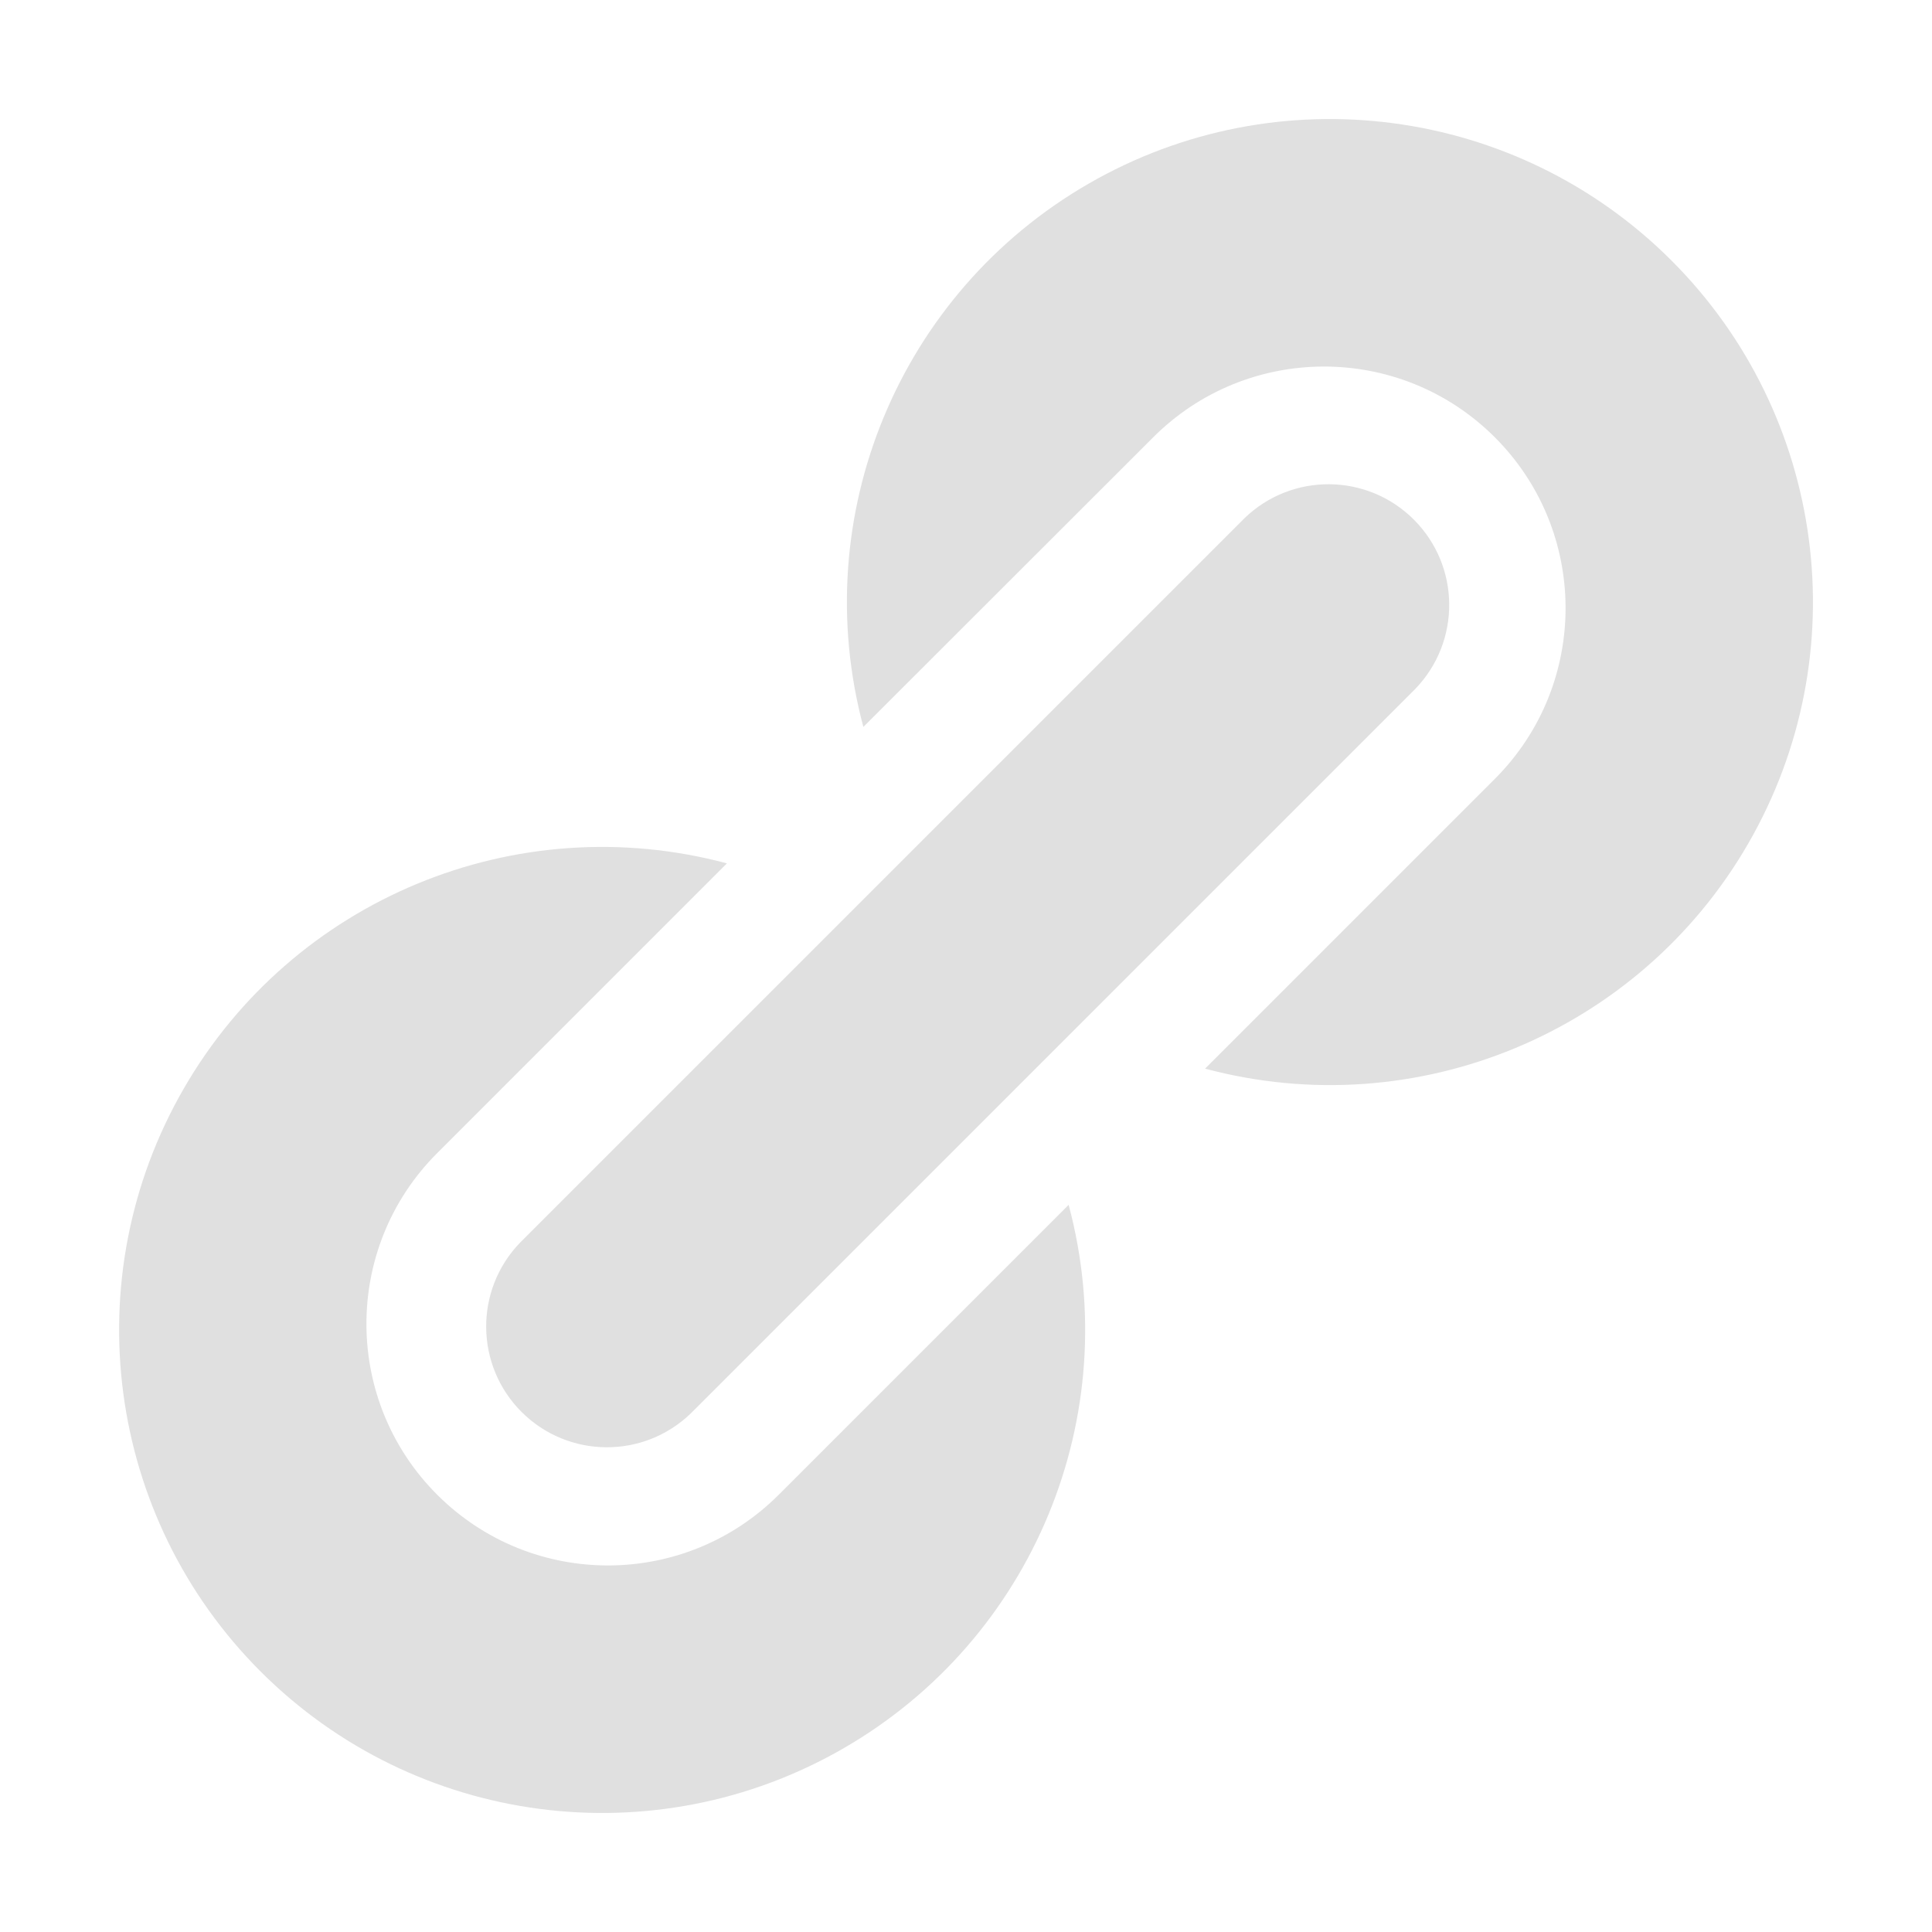
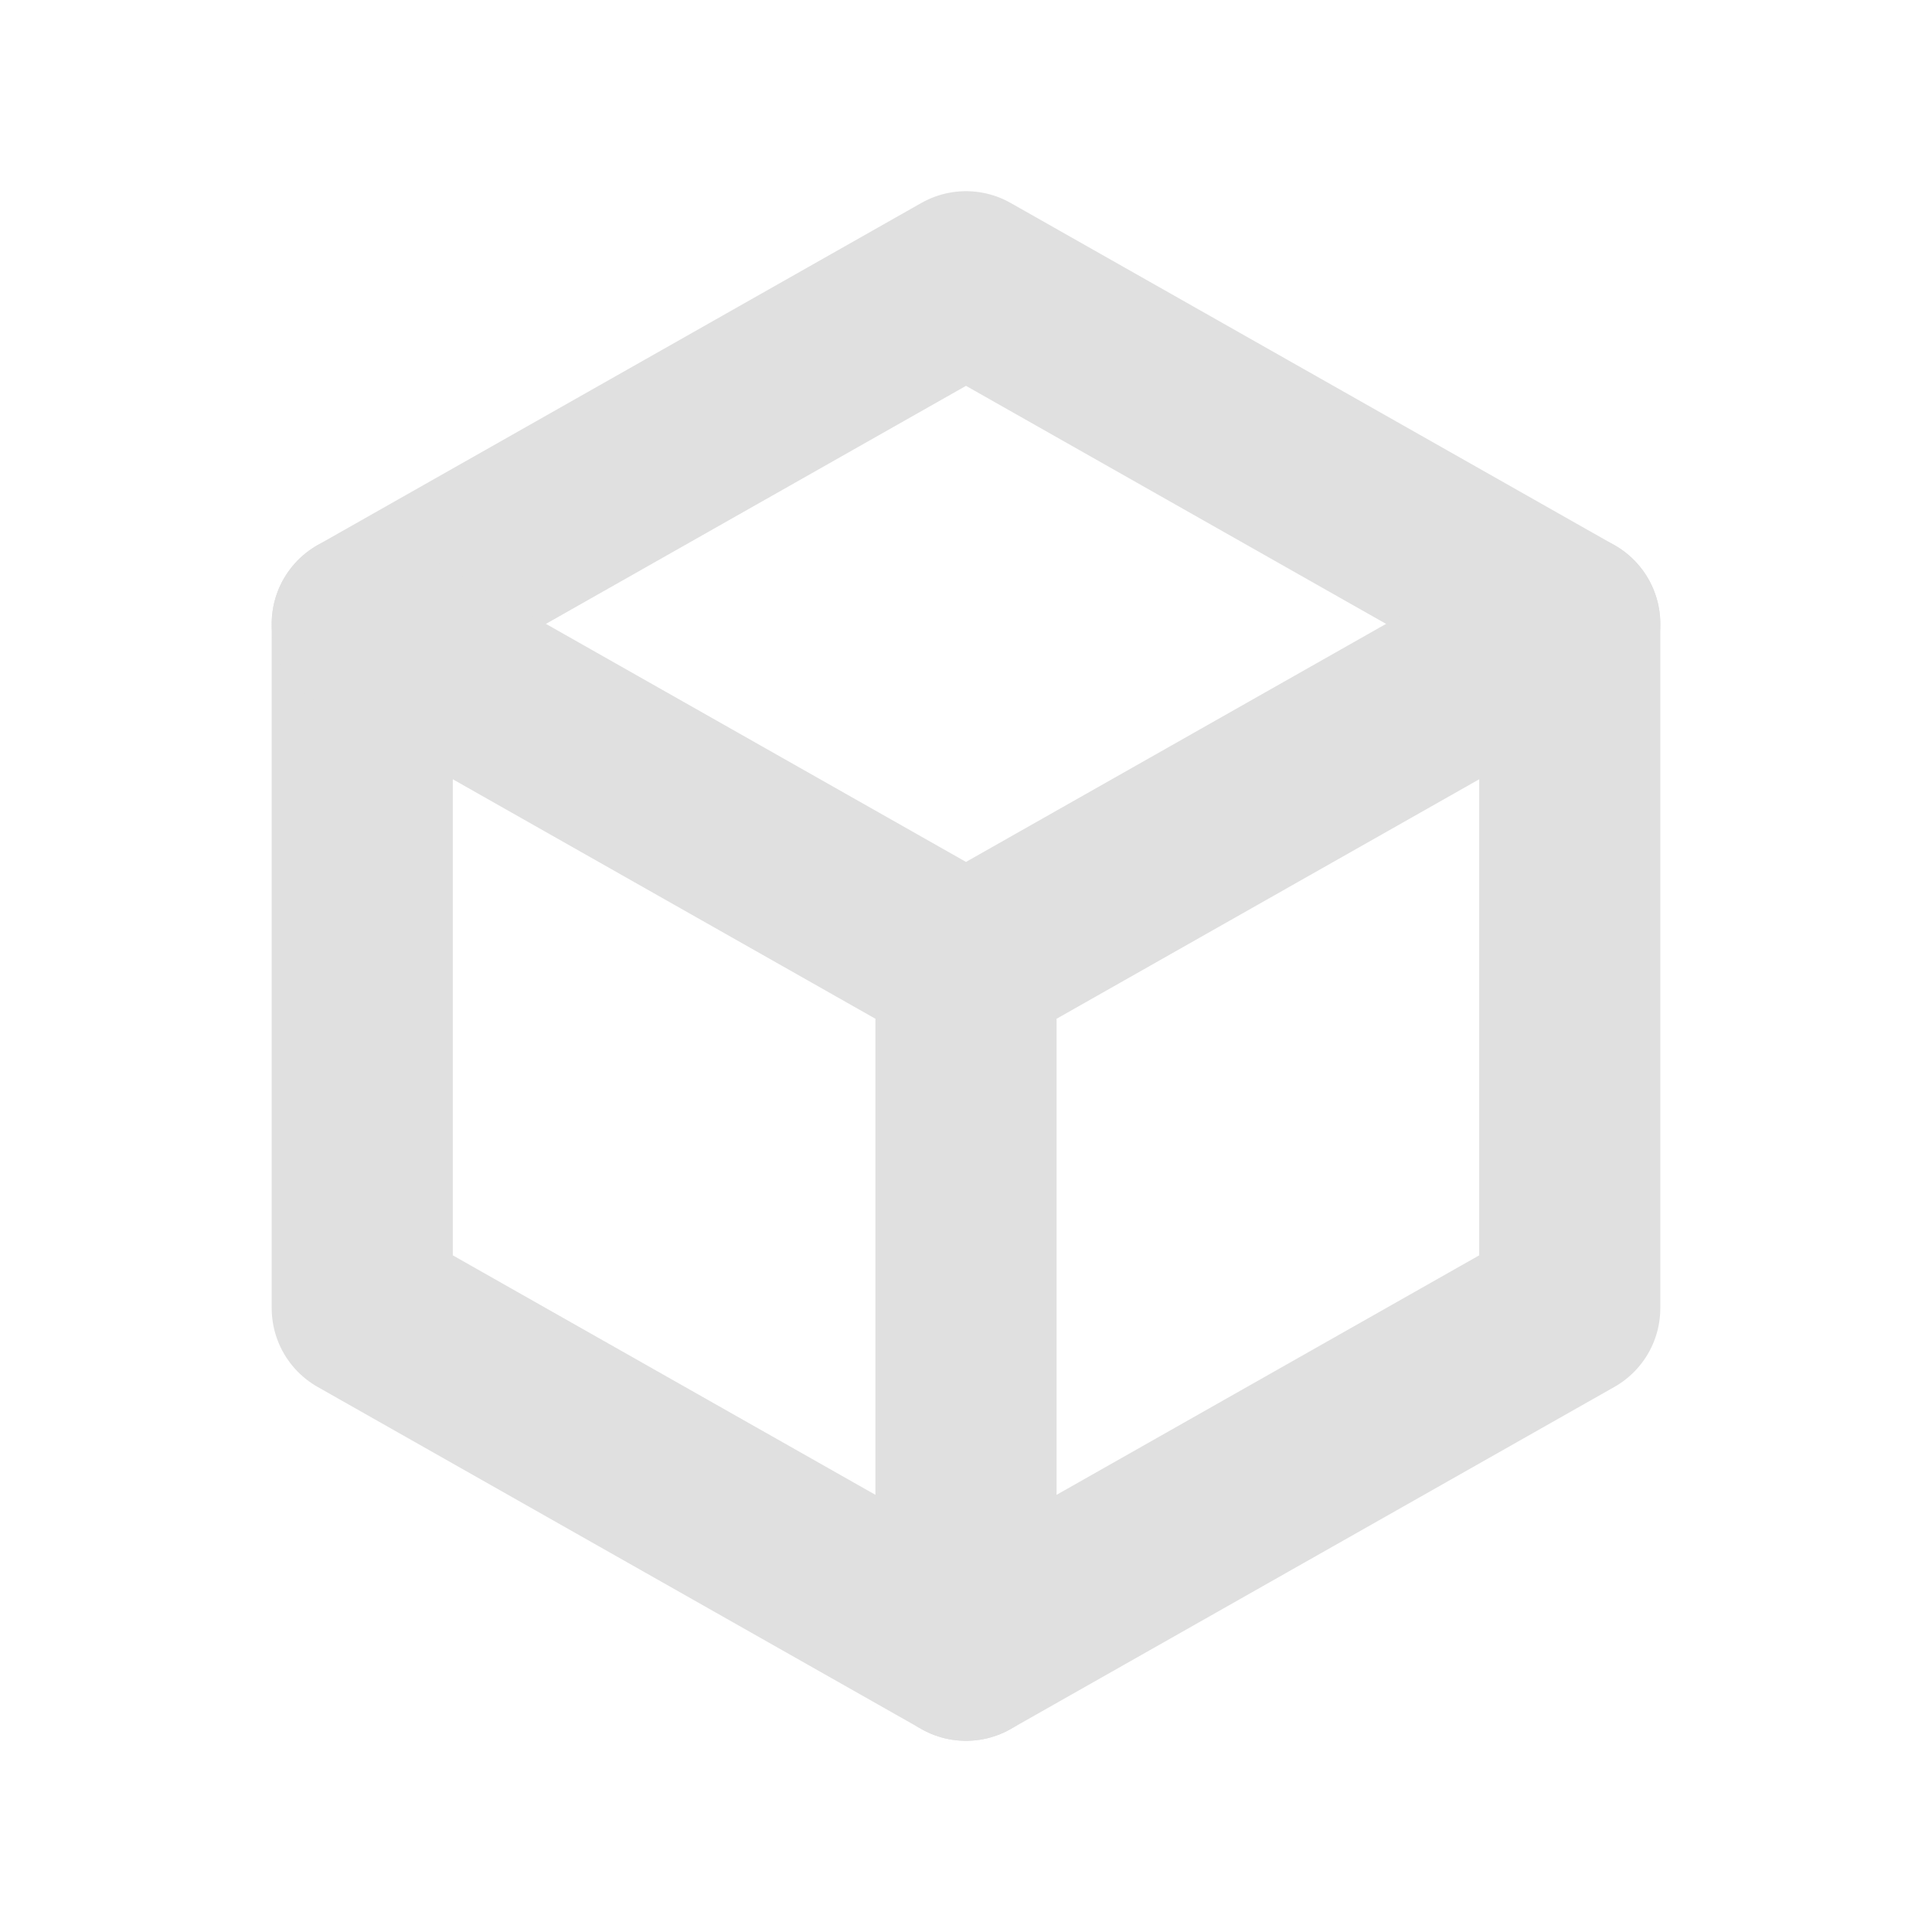
- <svg xmlns="http://www.w3.org/2000/svg" width="16" height="16">
-   <path fill="#e0e0e0" d="M9.545 3.627a1 1 0 0 1 2.84 2.818L9.98 8.85a4 4 0 1 0-2.83-2.83zm-5.238 6.664a1 1 0 0 0 1.414 1.414l6-6a1 1 0 0 0-1.414-1.414zm2.148 2.082a2 2 0 0 1-2.84-2.818L6.02 7.15a4 4 0 1 0 2.83 2.828z" />
+ <svg xmlns="http://www.w3.org/2000/svg" width="16" height="16" viewBox="0 0 24 24" fill="none" stroke="#e0e0e0" stroke-width="2.25" stroke-linecap="round" stroke-linejoin="round">
+   <path d="M12 3.5l7.5 4.25v8.5L12 20.5l-7.5-4.25v-8.5z" />
+   <path d="M4.5 7.75 12 12l7.5-4.25M12 12v8.5" />
</svg>
